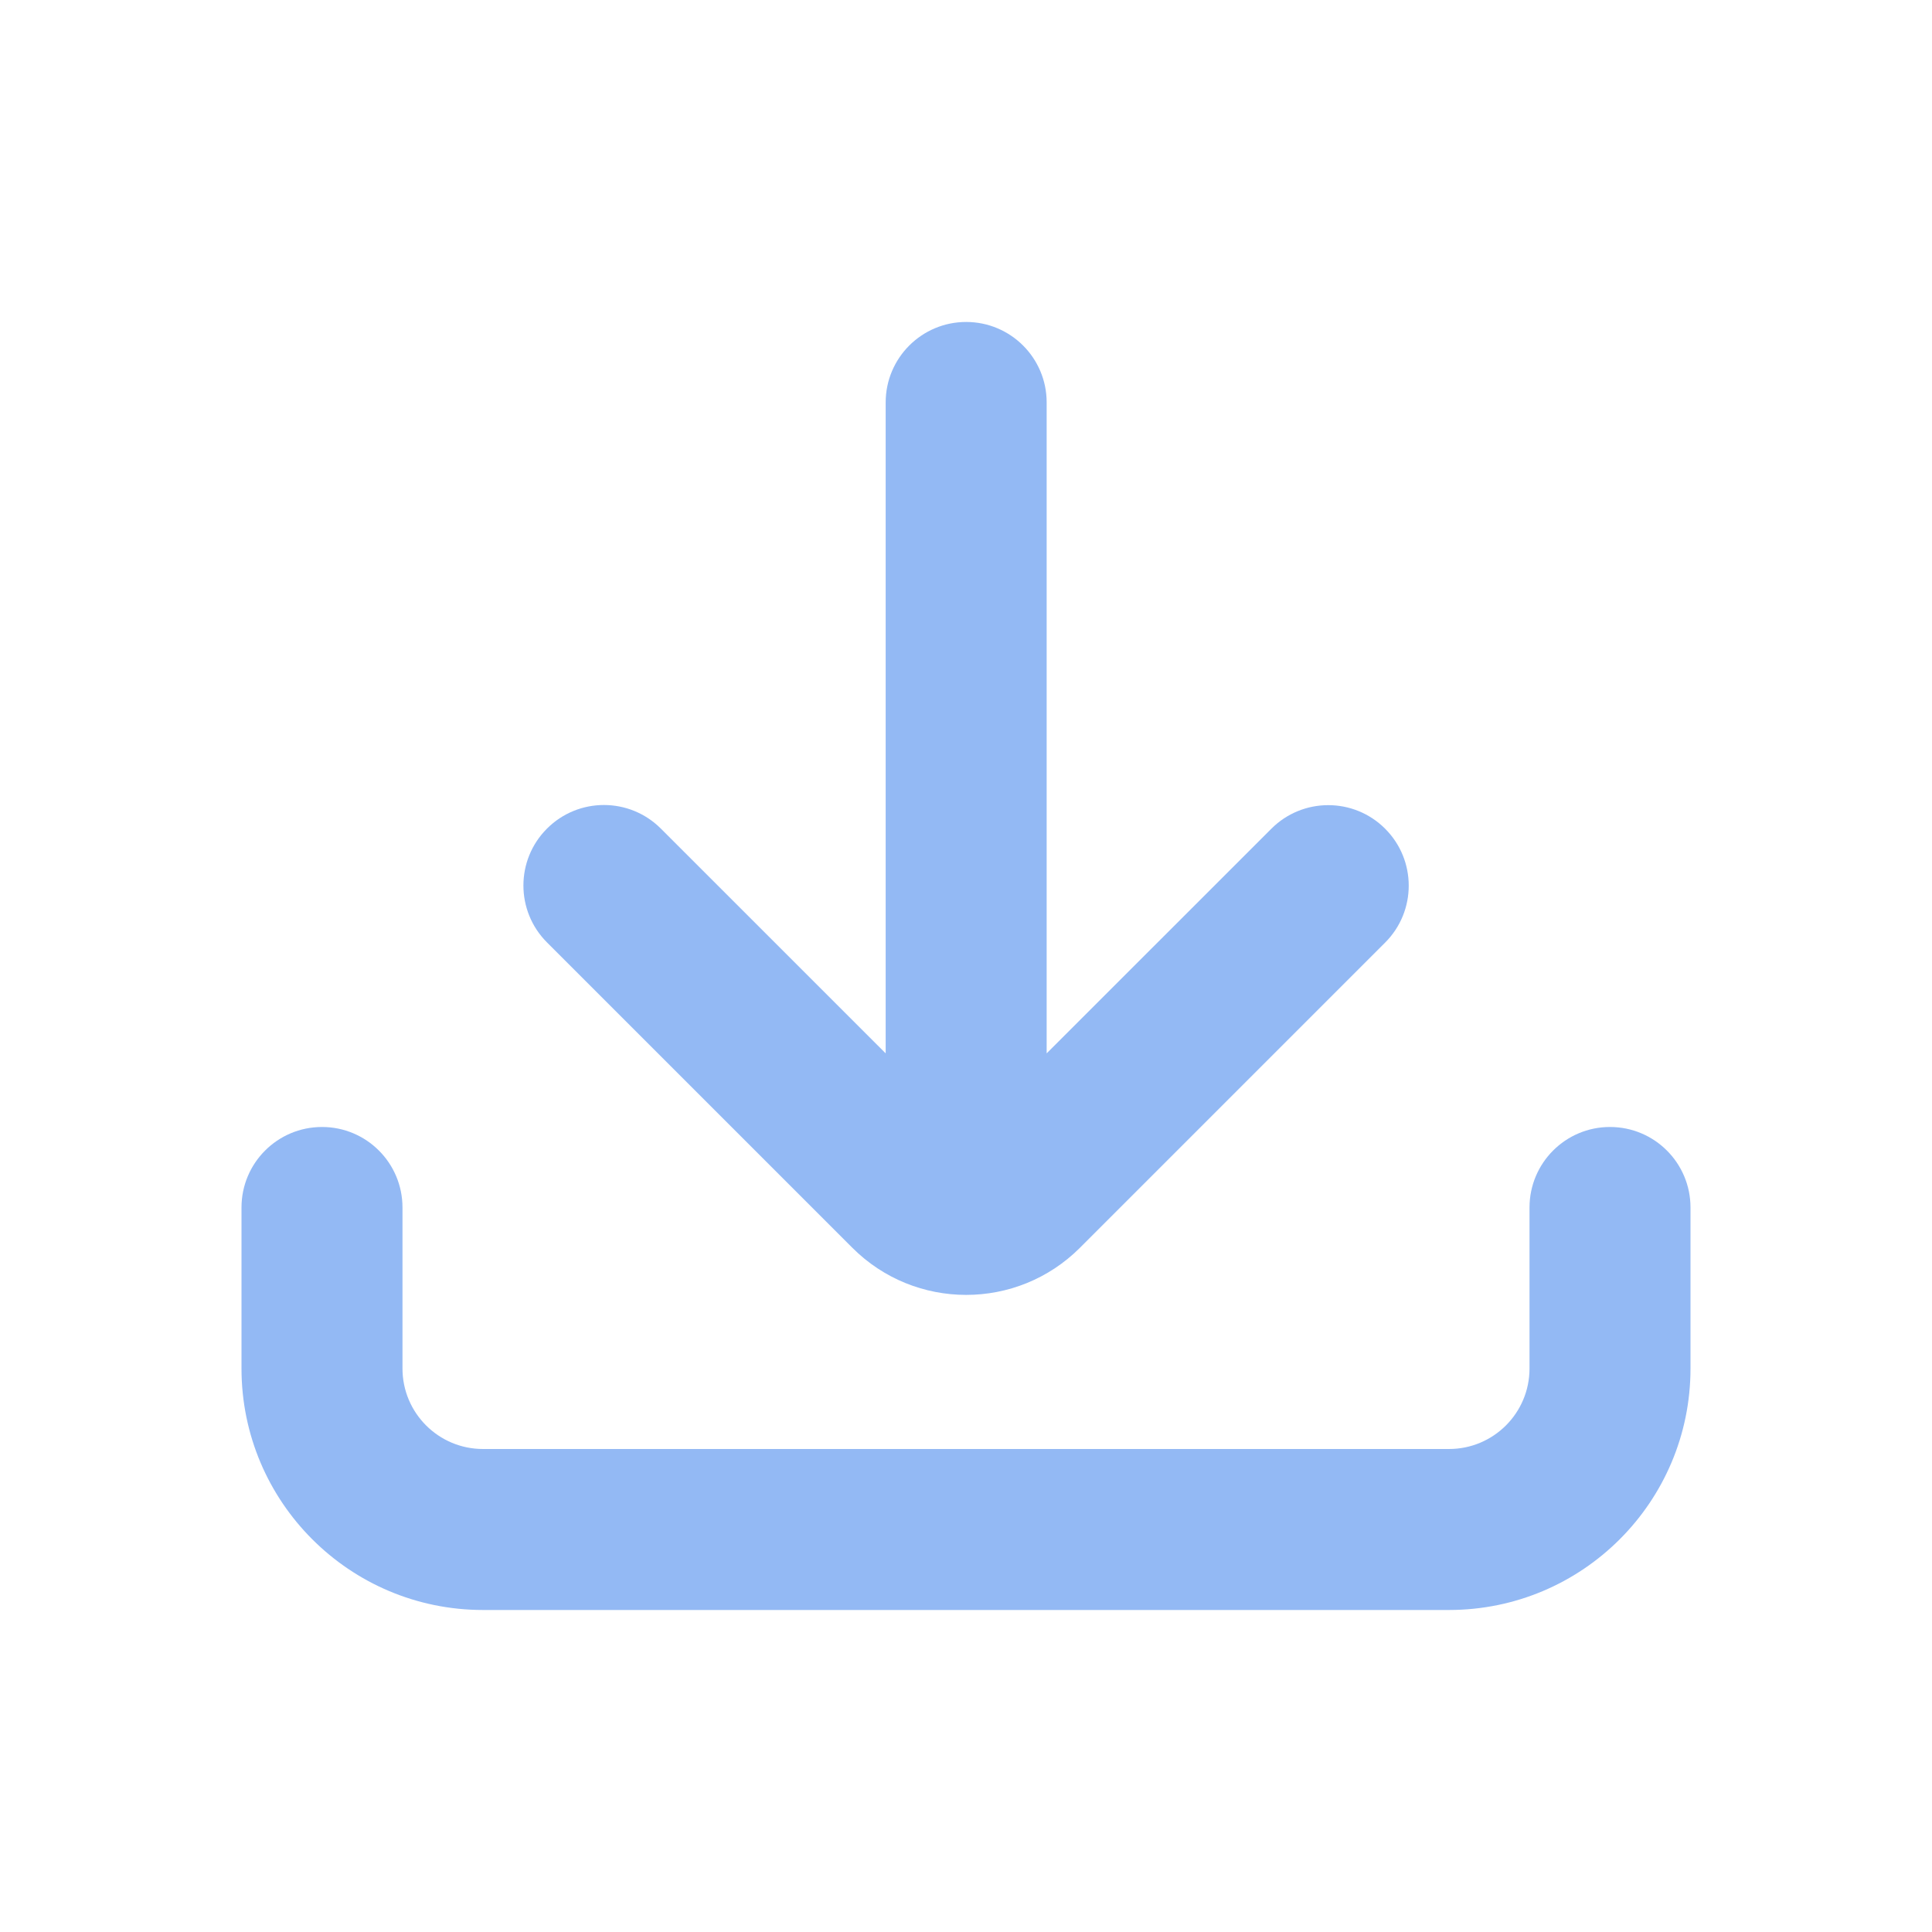
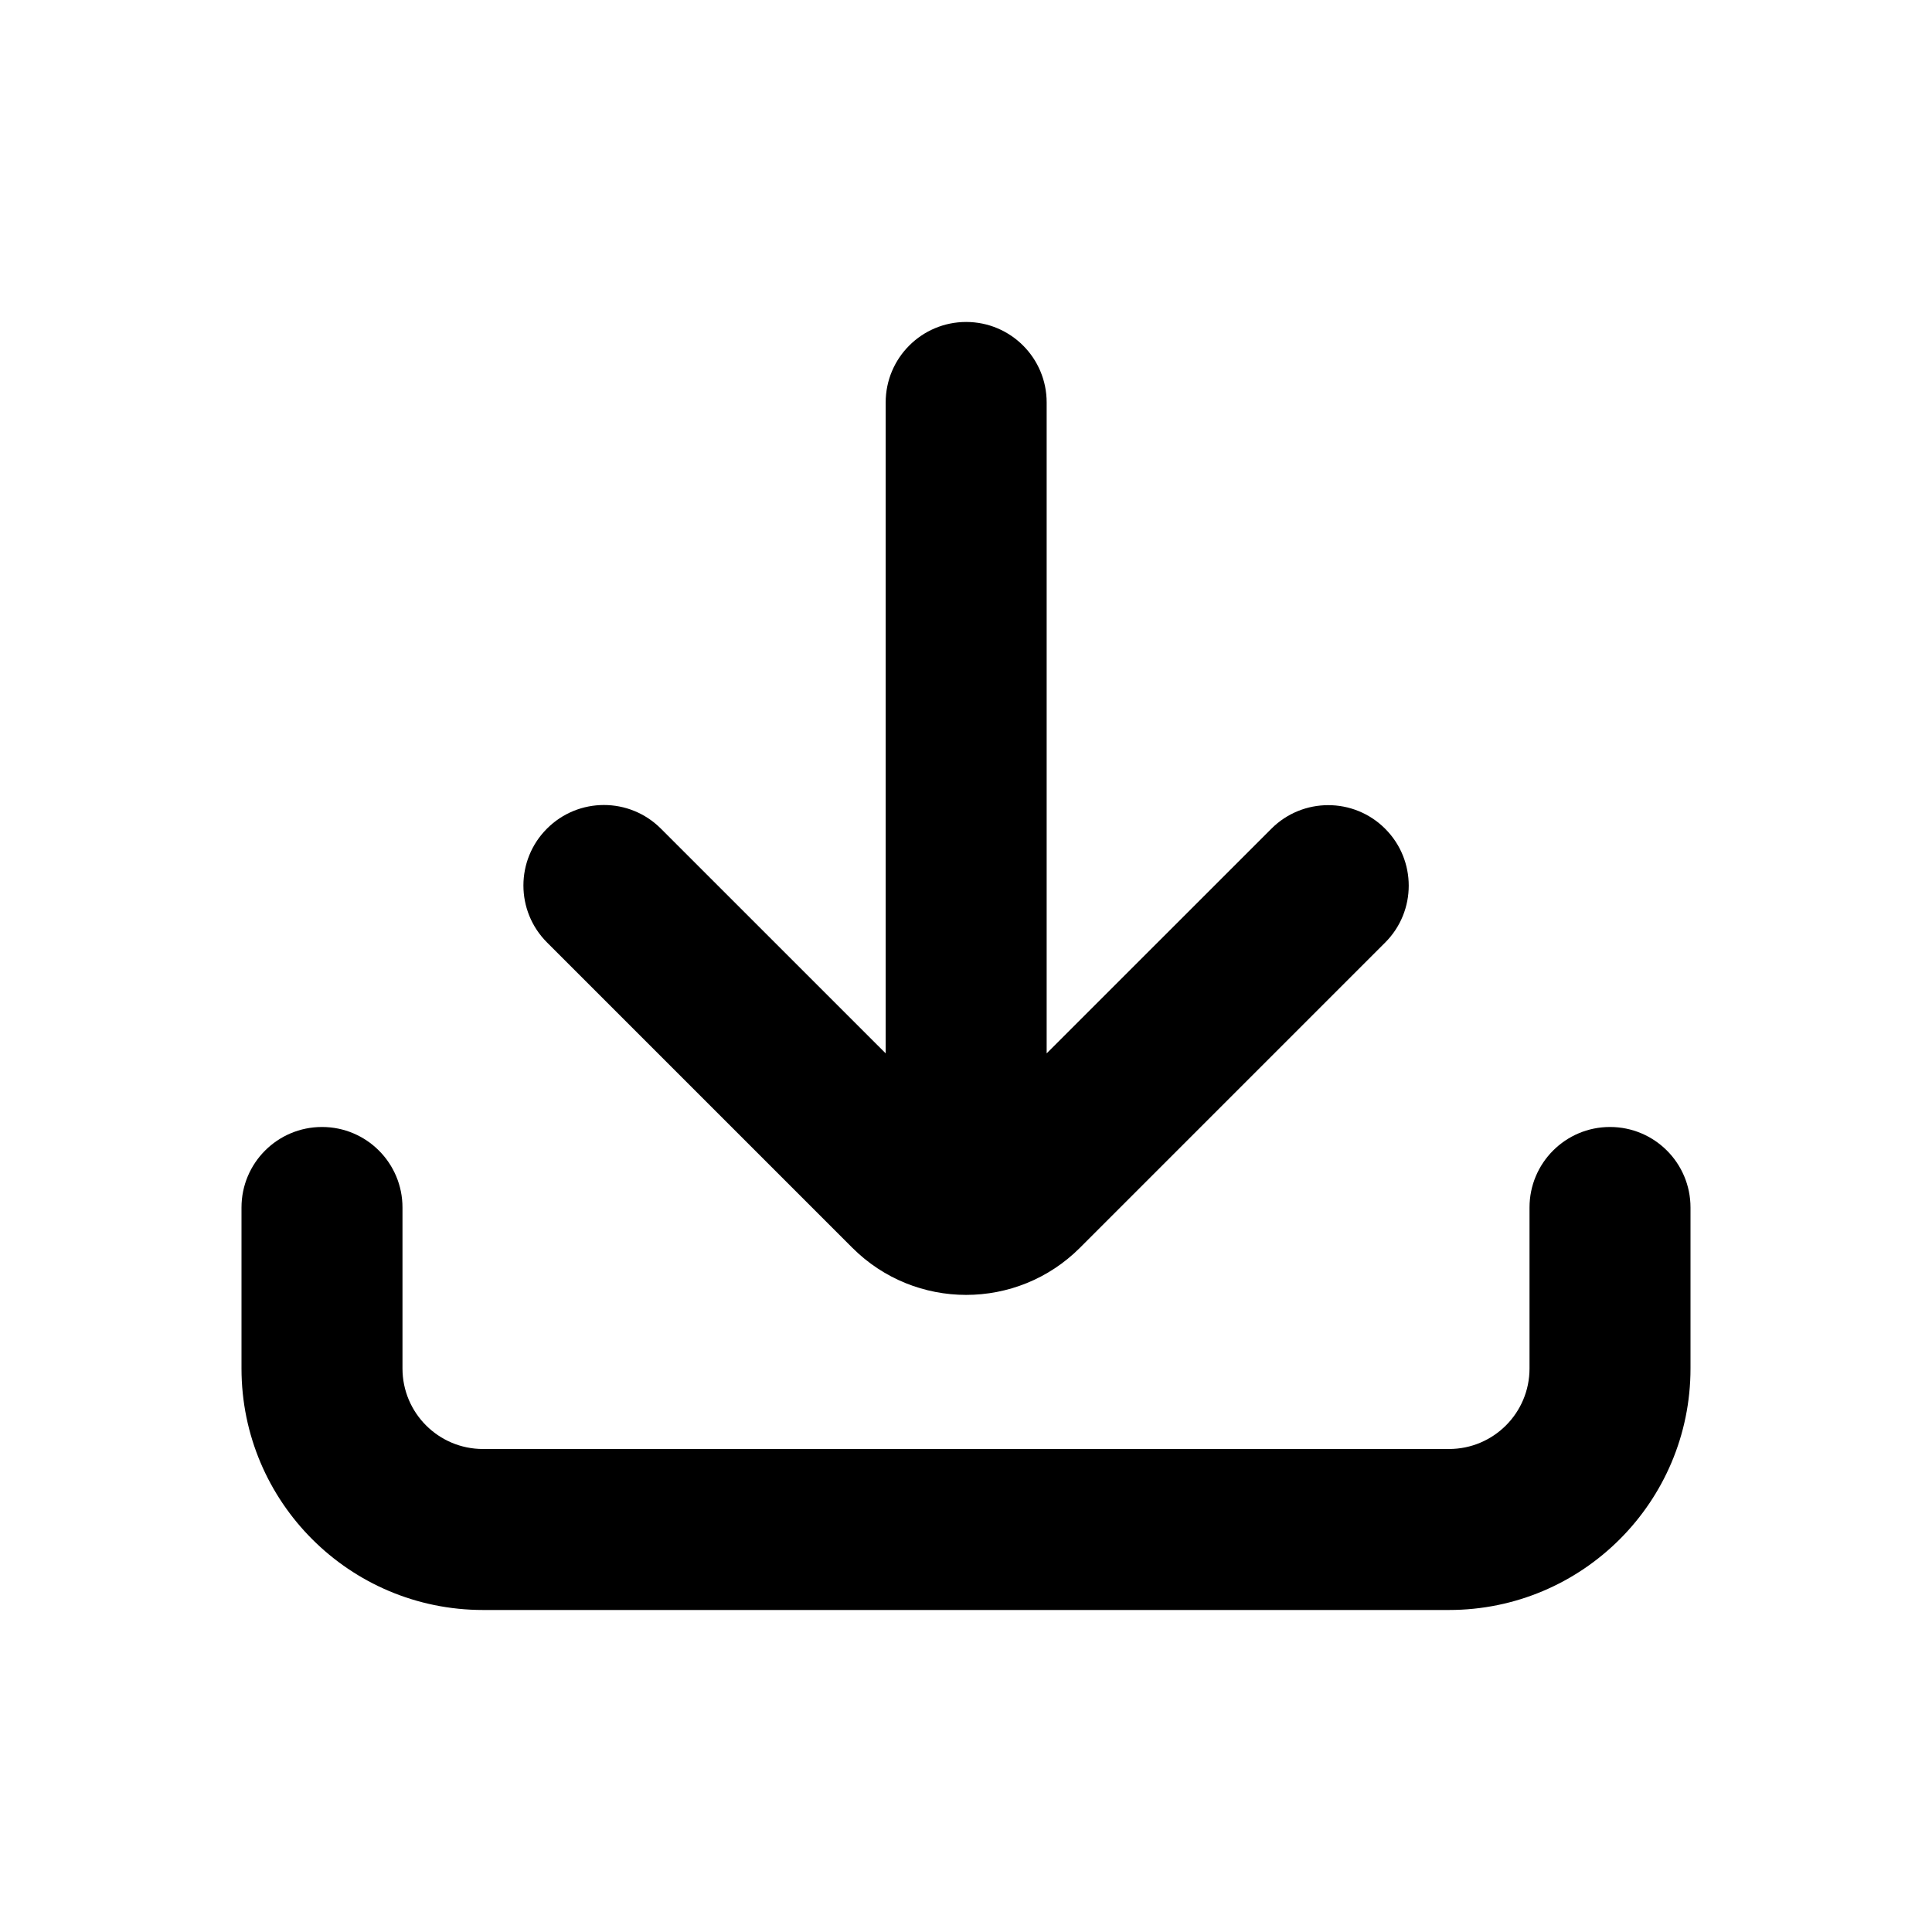
- <svg xmlns="http://www.w3.org/2000/svg" width="40" height="40" viewBox="0 0 40 40" fill="none">
-   <path fill-rule="evenodd" clip-rule="evenodd" d="M21.67 8.332C21.67 7.412 20.924 6.666 20.003 6.666C19.083 6.666 18.337 7.412 18.337 8.332V21.809L13.682 17.155C13.031 16.504 11.976 16.504 11.325 17.155C10.674 17.805 10.674 18.861 11.325 19.512L17.646 25.833C18.948 27.135 21.058 27.135 22.36 25.833L28.678 19.515C29.329 18.864 29.329 17.809 28.678 17.158C28.028 16.507 26.972 16.507 26.322 17.158L21.67 21.809V8.332Z" fill="#93B9F4" />
-   <path fill-rule="evenodd" clip-rule="evenodd" d="M6.667 23.333C7.587 23.333 8.333 24.079 8.333 25V28.333C8.333 29.254 9.08 30 10 30H30C30.921 30 31.667 29.254 31.667 28.333V25C31.667 24.079 32.413 23.333 33.333 23.333C34.254 23.333 35 24.079 35 25V28.333C35 31.095 32.761 33.333 30 33.333H10C7.239 33.333 5 31.095 5 28.333V25C5 24.079 5.746 23.333 6.667 23.333Z" fill="#93B9F4" />
+ <svg xmlns="http://www.w3.org/2000/svg" width="current" height="current" viewBox="0 0 40 40" fill="none">
+   <path fill-rule="evenodd" clip-rule="evenodd" d="M21.67 8.332C21.67 7.412 20.924 6.666 20.003 6.666C19.083 6.666 18.337 7.412 18.337 8.332V21.809L13.682 17.155C13.031 16.504 11.976 16.504 11.325 17.155C10.674 17.805 10.674 18.861 11.325 19.512L17.646 25.833C18.948 27.135 21.058 27.135 22.36 25.833L28.678 19.515C29.329 18.864 29.329 17.809 28.678 17.158C28.028 16.507 26.972 16.507 26.322 17.158L21.67 21.809V8.332Z" fill="currentColor" />
+   <path fill-rule="evenodd" clip-rule="evenodd" d="M6.667 23.333C7.587 23.333 8.333 24.079 8.333 25V28.333C8.333 29.254 9.08 30 10 30H30C30.921 30 31.667 29.254 31.667 28.333V25C31.667 24.079 32.413 23.333 33.333 23.333C34.254 23.333 35 24.079 35 25V28.333C35 31.095 32.761 33.333 30 33.333H10C7.239 33.333 5 31.095 5 28.333V25C5 24.079 5.746 23.333 6.667 23.333Z" fill="currentColor" />
</svg>
